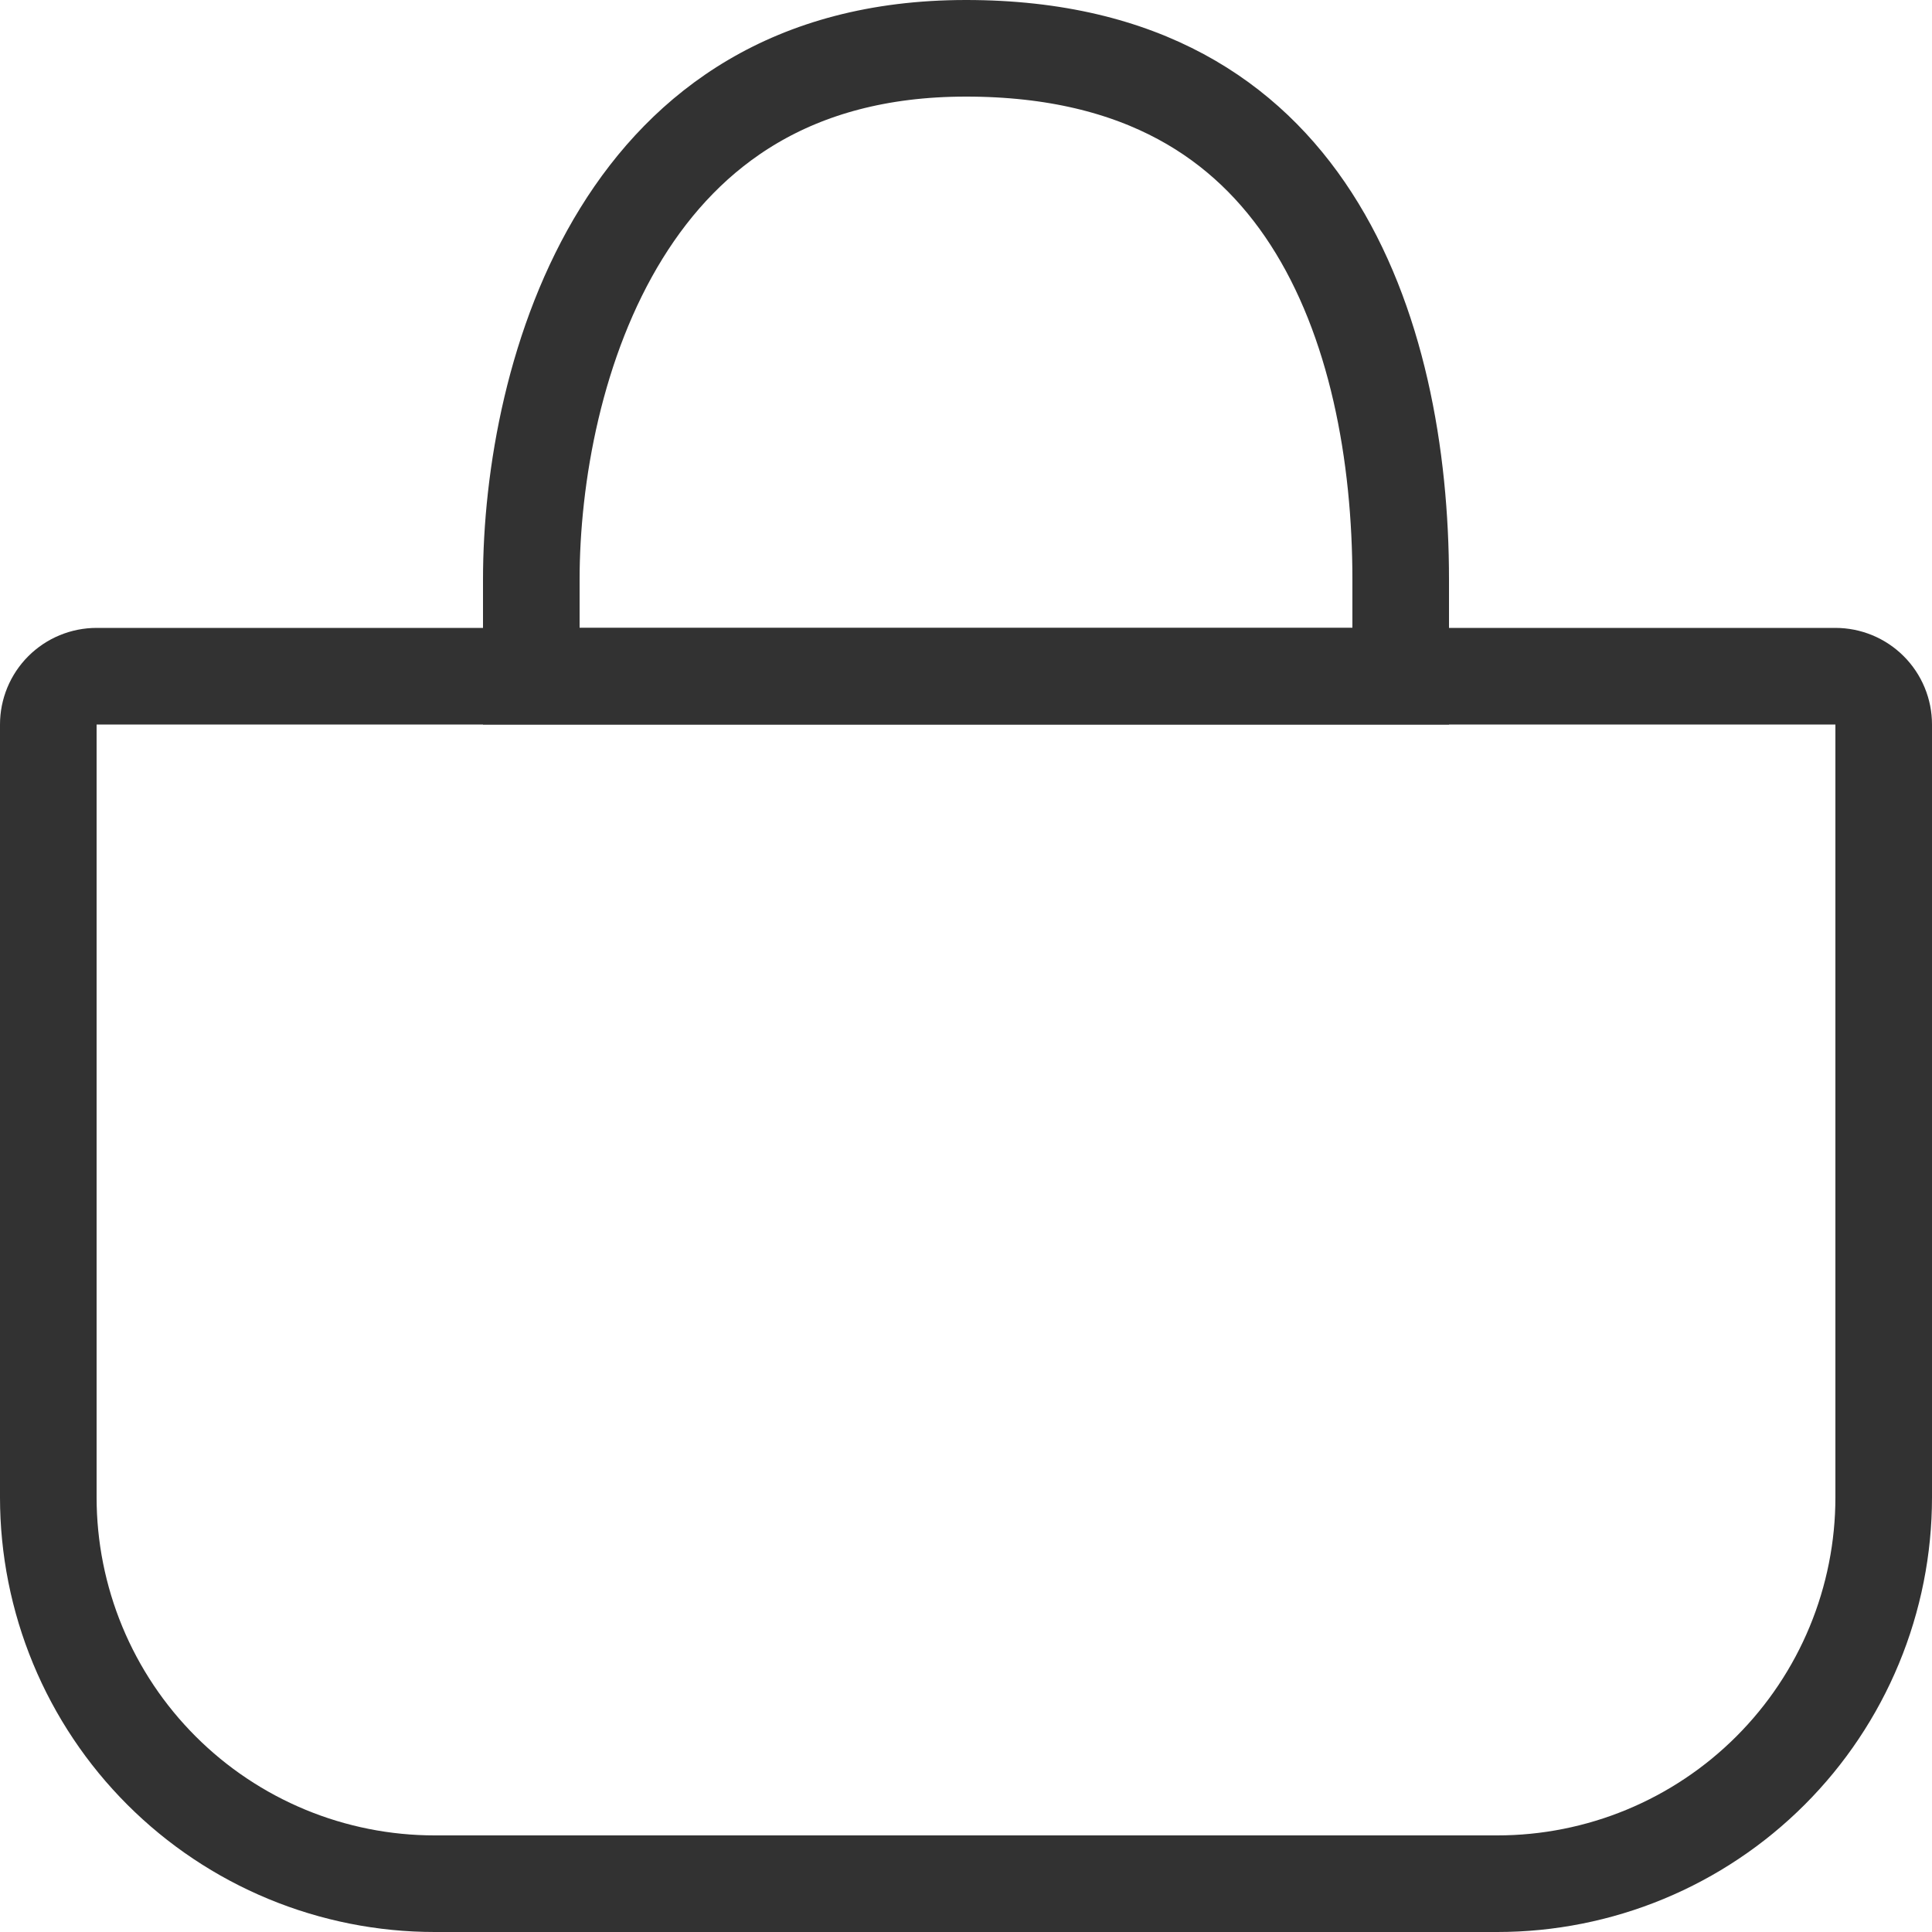
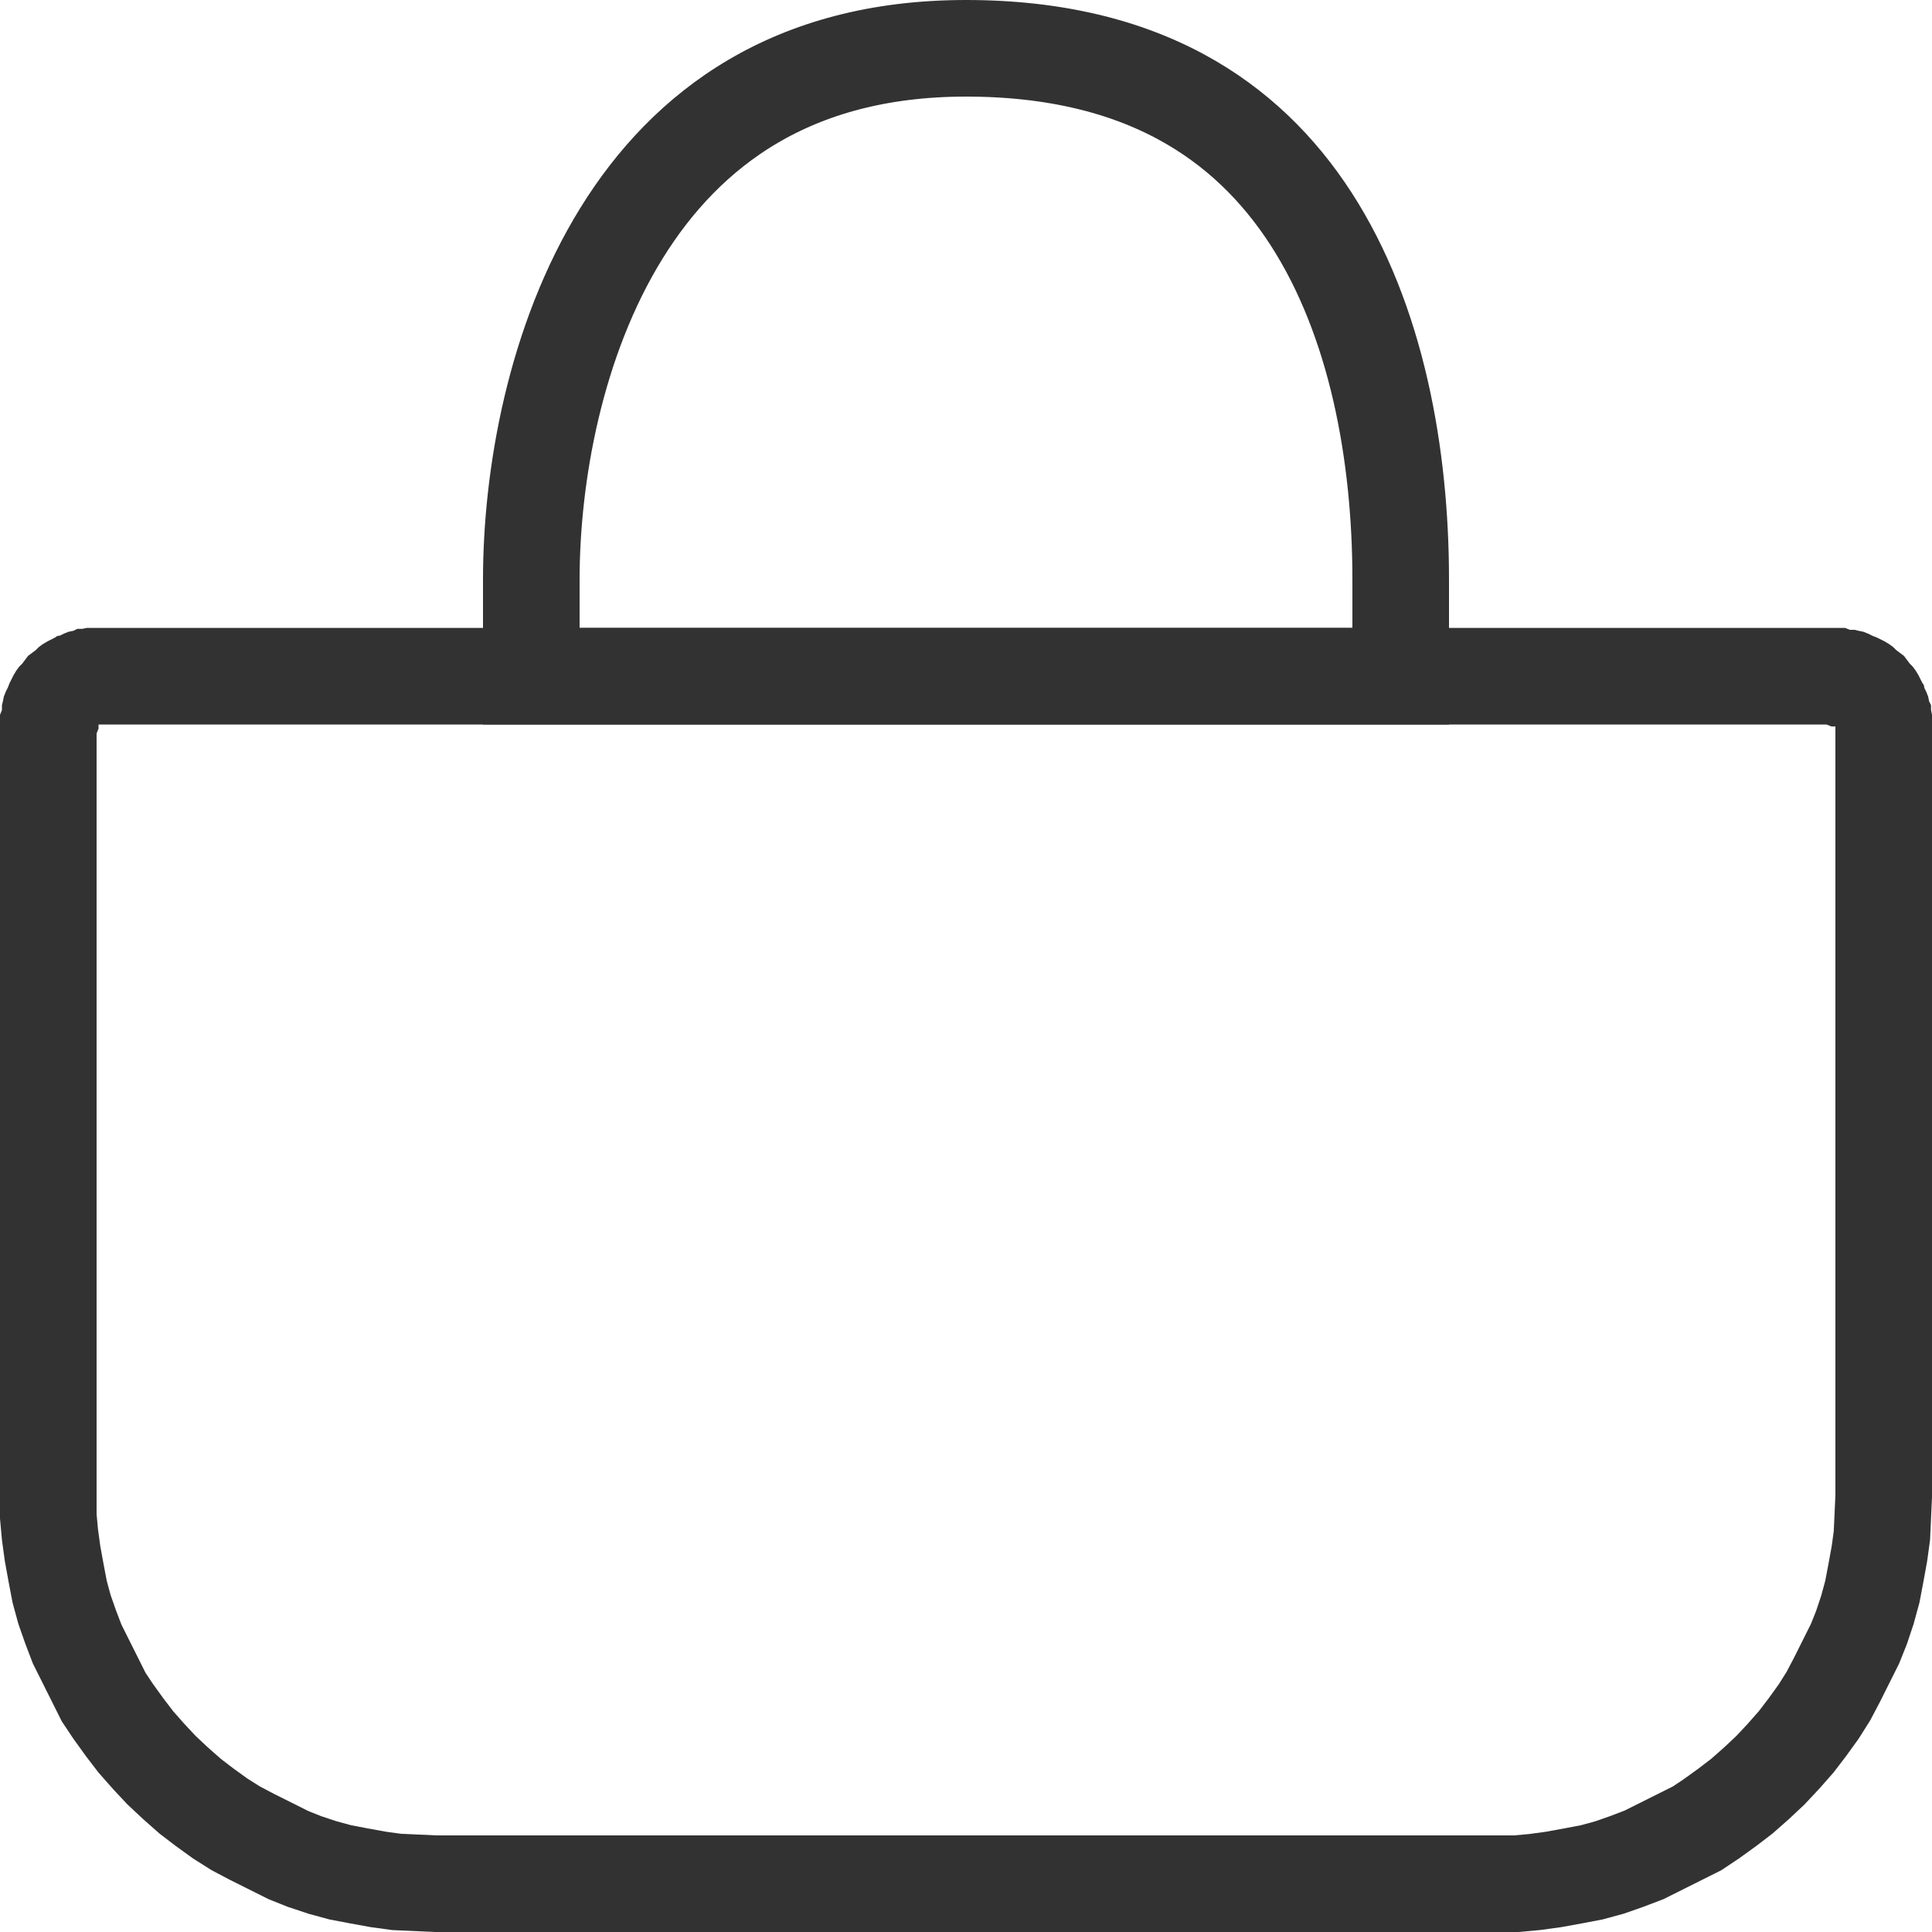
- <svg xmlns="http://www.w3.org/2000/svg" xmlns:xlink="http://www.w3.org/1999/xlink" width="200px" height="200px" viewBox="0 0 200 200" version="1.1">
+ <svg xmlns="http://www.w3.org/2000/svg" xmlns:xlink="http://www.w3.org/1999/xlink" width="200" height="200">
  <defs>
-     <path d="M0 75L0 60C0 37.423 10.185 3.71093e-08 50 3.11387e-17C89.815 -3.71093e-08 100 33.168 100 60L100 75L0 75Z" transform="translate(50 0)" id="path_1" />
-     <path d="M0 9.999L0 90.001Q0 91.106 0.054 92.209Q0.108 93.312 0.217 94.412Q0.325 95.511 0.487 96.604Q0.649 97.696 0.865 98.78Q1.08 99.863 1.349 100.935Q1.617 102.006 1.938 103.064Q2.258 104.121 2.63 105.161Q3.003 106.201 3.425 107.221Q3.848 108.242 4.32 109.241Q4.793 110.239 5.313 111.213Q5.834 112.188 6.402 113.135Q6.97 114.083 7.584 115.001Q8.197 115.92 8.855 116.807Q9.514 117.694 10.214 118.548Q10.915 119.402 11.657 120.22Q12.399 121.039 13.18 121.82Q13.961 122.601 14.78 123.343Q15.598 124.085 16.452 124.786Q17.306 125.486 18.193 126.145Q19.08 126.803 19.999 127.416Q20.917 128.03 21.865 128.598Q22.812 129.166 23.787 129.687Q24.761 130.207 25.759 130.68Q26.758 131.152 27.779 131.575Q28.799 131.997 29.839 132.37Q30.879 132.742 31.936 133.062Q32.994 133.383 34.065 133.651Q35.137 133.92 36.22 134.135Q37.304 134.351 38.396 134.513Q39.489 134.675 40.588 134.783Q41.688 134.892 42.791 134.946Q43.894 135 44.999 135L155.001 135Q156.106 135 157.209 134.946Q158.312 134.892 159.412 134.783Q160.511 134.675 161.604 134.513Q162.696 134.351 163.78 134.135Q164.863 133.92 165.935 133.651Q167.006 133.383 168.064 133.062Q169.121 132.742 170.161 132.37Q171.201 131.997 172.221 131.575Q173.242 131.152 174.241 130.68Q175.239 130.207 176.213 129.687Q177.188 129.166 178.135 128.598Q179.083 128.03 180.001 127.416Q180.92 126.803 181.807 126.145Q182.694 125.486 183.548 124.786Q184.402 124.085 185.22 123.343Q186.039 122.601 186.82 121.82Q187.601 121.039 188.343 120.22Q189.085 119.402 189.786 118.548Q190.486 117.694 191.145 116.807Q191.803 115.92 192.416 115.001Q193.03 114.083 193.598 113.135Q194.166 112.188 194.687 111.213Q195.207 110.239 195.68 109.241Q196.152 108.242 196.575 107.221Q196.997 106.201 197.37 105.161Q197.742 104.121 198.062 103.064Q198.383 102.006 198.651 100.935Q198.92 99.863 199.135 98.78Q199.351 97.696 199.513 96.604Q199.675 95.511 199.783 94.412Q199.892 93.312 199.946 92.209Q200 91.106 200 90.001L200 9.999Q200 9.754 199.988 9.508Q199.976 9.263 199.952 9.019Q199.928 8.775 199.892 8.532Q199.856 8.289 199.808 8.048Q199.76 7.808 199.7 7.569Q199.641 7.331 199.569 7.096Q199.498 6.862 199.415 6.63Q199.333 6.399 199.239 6.173Q199.145 5.946 199.04 5.724Q198.935 5.502 198.819 5.285Q198.704 5.069 198.577 4.858Q198.451 4.648 198.315 4.444Q198.178 4.24 198.032 4.043Q197.886 3.845 197.73 3.656Q197.575 3.466 197.41 3.284Q197.245 3.102 197.071 2.929Q196.898 2.755 196.716 2.59Q196.534 2.425 196.344 2.27Q196.155 2.114 195.957 1.968Q195.76 1.822 195.556 1.685Q195.352 1.549 195.142 1.423Q194.931 1.296 194.715 1.181Q194.498 1.065 194.276 0.96Q194.054 0.855 193.827 0.761Q193.601 0.667 193.37 0.585Q193.138 0.502 192.904 0.431Q192.669 0.359 192.431 0.3Q192.192 0.24 191.952 0.192Q191.711 0.144 191.468 0.108Q191.225 0.072 190.981 0.048Q190.737 0.024 190.492 0.012Q190.246 0 190.001 0L9.999 0Q9.754 0 9.508 0.012Q9.263 0.024 9.019 0.048Q8.775 0.072 8.532 0.108Q8.289 0.144 8.048 0.192Q7.808 0.24 7.569 0.3Q7.331 0.359 7.096 0.431Q6.862 0.502 6.63 0.585Q6.399 0.667 6.173 0.761Q5.946 0.855 5.724 0.96Q5.502 1.065 5.285 1.181Q5.069 1.296 4.858 1.423Q4.648 1.549 4.444 1.685Q4.24 1.822 4.043 1.968Q3.845 2.114 3.656 2.27Q3.466 2.425 3.284 2.59Q3.102 2.755 2.929 2.929Q2.755 3.102 2.59 3.284Q2.425 3.466 2.27 3.656Q2.114 3.845 1.968 4.043Q1.822 4.24 1.685 4.444Q1.549 4.648 1.423 4.858Q1.296 5.069 1.181 5.285Q1.065 5.502 0.96 5.724Q0.855 5.946 0.761 6.173Q0.667 6.399 0.585 6.63Q0.502 6.862 0.431 7.096Q0.359 7.331 0.3 7.569Q0.24 7.808 0.192 8.048Q0.144 8.289 0.108 8.532Q0.072 8.775 0.048 9.019Q0.024 9.263 0.012 9.508Q0 9.754 0 9.999L0 9.999Z" transform="translate(0 65)" id="path_2" />
-     <clipPath id="clip_1">
-       <use xlink:href="#path_1" />
+     <clipPath id="c">
+       <use xlink:href="#a" />
    </clipPath>
-     <clipPath id="clip_2">
-       <use xlink:href="#path_2" />
+     <clipPath id="d">
+       <use xlink:href="#b" />
    </clipPath>
+     <path d="M0 75V60C0 37.4 10.2 0 50 0s50 33.2 50 60v15H0Z" transform="translate(50)" id="a" />
+     <path d="M0 10v82.2l.2 2.2.3 2.2.4 2.2.4 2.1.6 2.2.7 2 .8 2.1 1 2 1 2 1 2 1.2 1.8 1.3 1.8 1.3 1.7 1.5 1.7 1.5 1.6 1.6 1.5 1.7 1.5 1.7 1.3 1.8 1.3 1.9 1.2 1.9 1 2 1 2 1 2 .8 2.1.7 2.2.6 2.1.4 2.2.4 2.2.3 2.2.1 2.2.1h112.2l2.2-.2 2.2-.3 2.2-.4 2.1-.4 2.2-.6 2-.7 2.1-.8 2-1 2-1 2-1 1.8-1.2 1.8-1.3 1.7-1.3 1.7-1.5 1.6-1.5 1.5-1.6 1.5-1.7 1.3-1.7 1.3-1.8 1.2-1.9 1-1.9 1-2 1-2 .8-2 .7-2.1.6-2.2.4-2.1.4-2.2.3-2.2.1-2.2.1-2.2V9l-.1-.5V8l-.2-.4-.1-.5-.2-.5-.2-.4q0-.3-.2-.5l-.2-.4-.2-.4-.3-.5-.3-.4-.3-.3-.3-.4-.3-.4-.4-.3-.4-.3-.3-.3-.4-.3-.5-.3-.4-.2-.4-.2-.5-.2-.4-.2-.5-.2-.5-.1-.4-.1h-.5L191 0H9l-.5.1H8l-.4.2-.5.1-.5.2-.4.2q-.3 0-.5.2l-.4.2-.4.2-.5.3L4 2l-.3.3-.4.3-.4.3-.3.4-.3.4L2 4l-.3.4-.3.5-.2.4-.2.4-.2.5-.2.4-.2.5-.1.5-.1.4v.5L0 9v1Z" transform="translate(0 65)" id="b" />
  </defs>
-   <g id="Bag">
-     <g id="Shape-path-3">
-       <g clip-path="url(#clip_1)">
-         <use xlink:href="#path_1" fill="none" stroke="#323232" stroke-width="20" />
-       </g>
-     </g>
-     <g id="Shape-path-2">
-       <g clip-path="url(#clip_2)">
-         <use xlink:href="#path_2" fill="none" stroke="#323232" stroke-width="20" />
-       </g>
-     </g>
+   <g clip-path="url(#c)">
+     <use xlink:href="#a" fill="none" stroke="#323232" stroke-width="20" />
+   </g>
+   <g clip-path="url(#d)">
+     <use xlink:href="#b" fill="none" stroke="#323232" stroke-width="20" />
  </g>
</svg>
